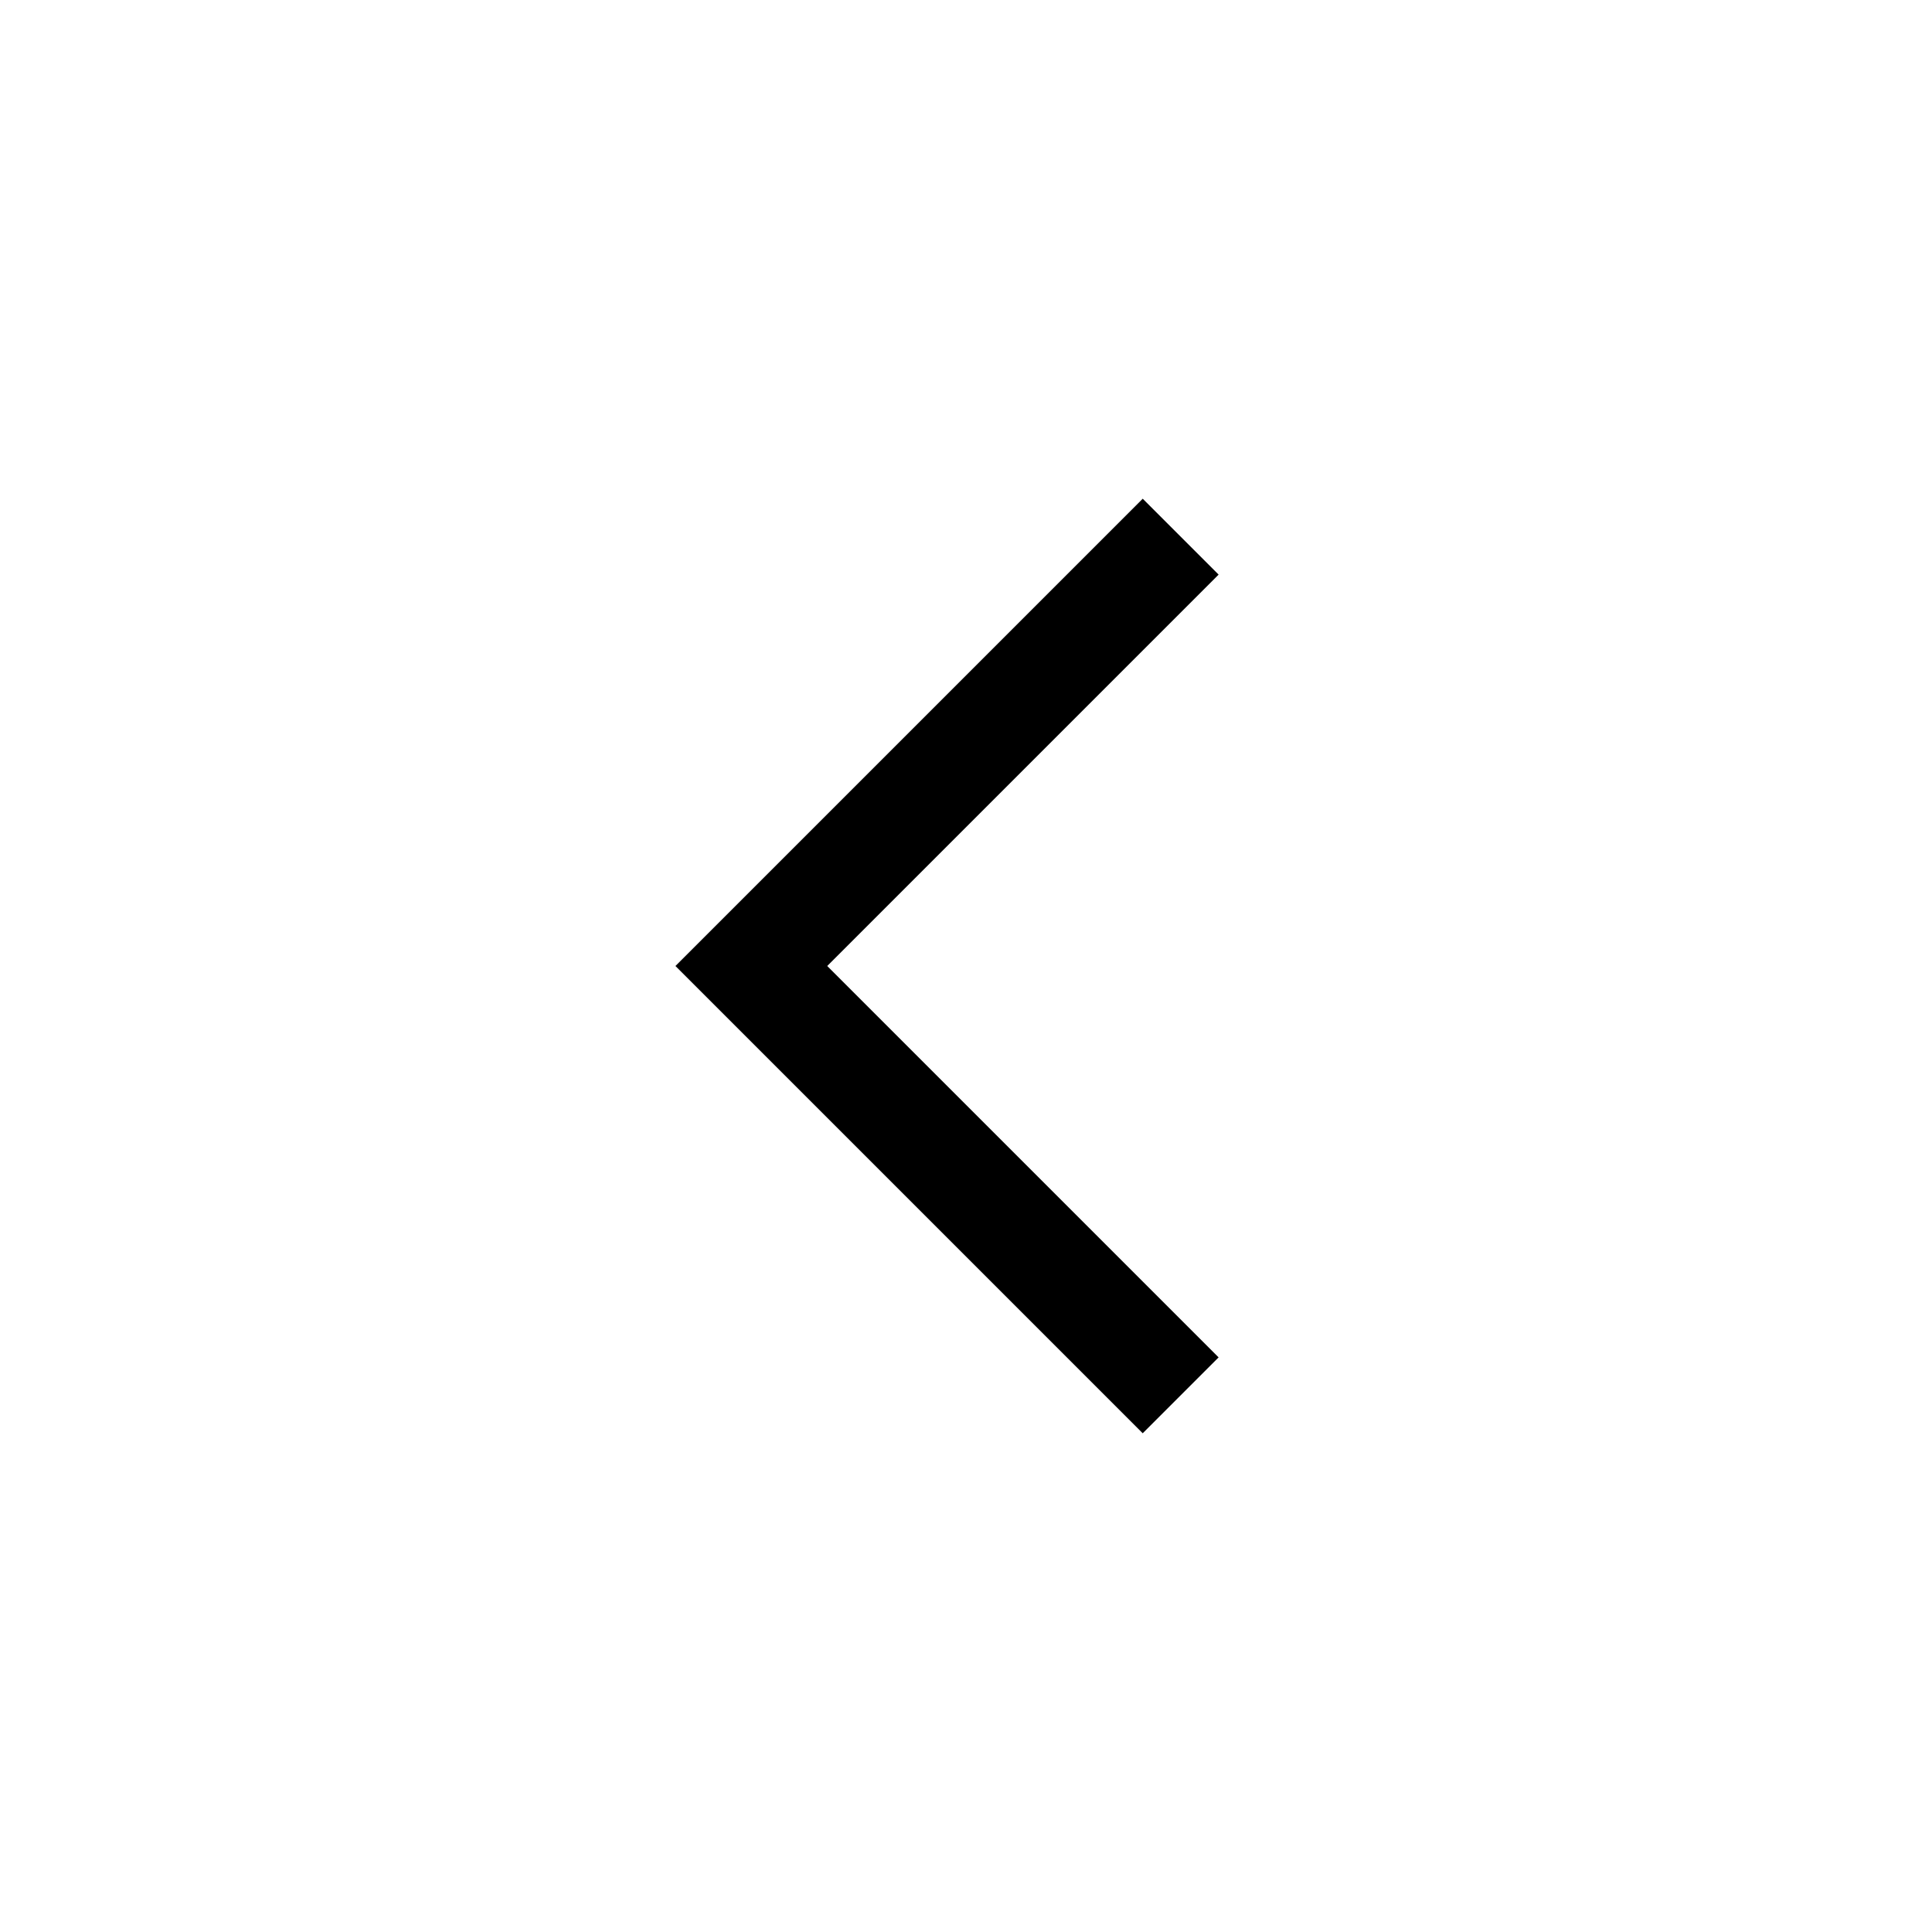
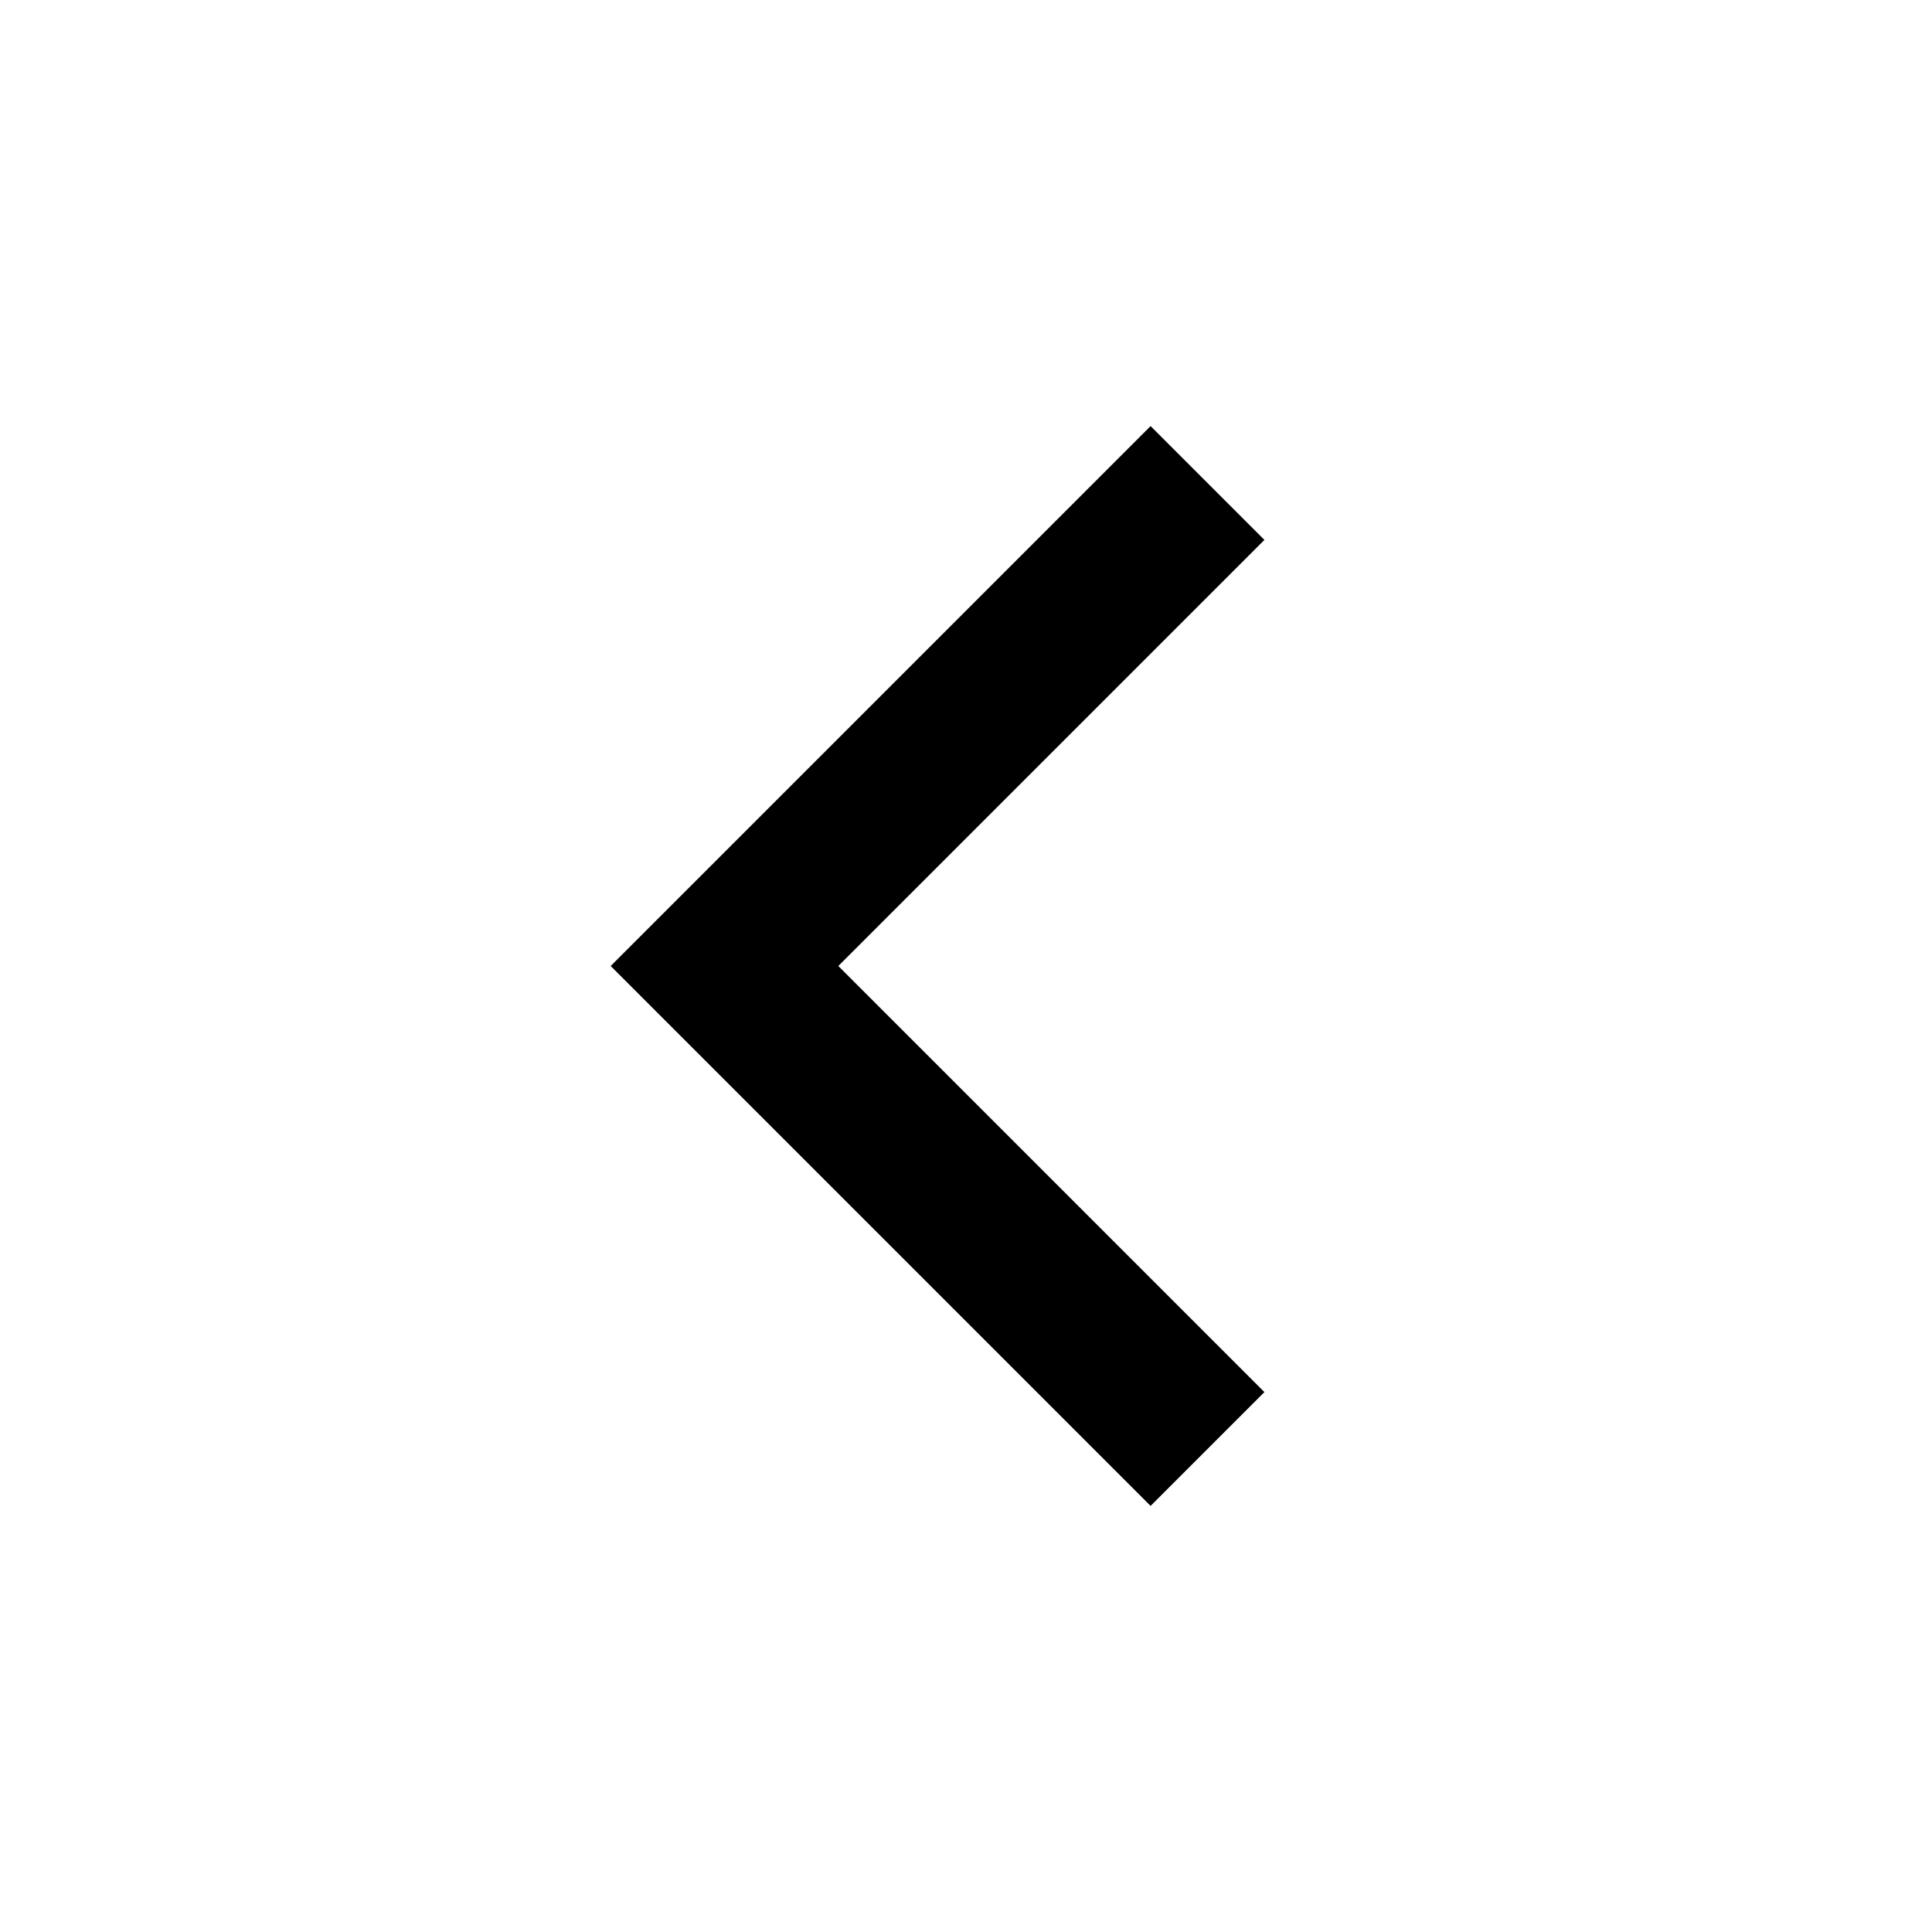
- <svg xmlns="http://www.w3.org/2000/svg" width="36" height="36" viewBox="0 0 36 36">
-   <polygon fill-rule="evenodd" points="21.293 9.293 22.707 10.707 15.414 18 22.707 25.293 21.293 26.707 12.586 18" />
+ <svg xmlns="http://www.w3.org/2000/svg" width="24" height="24" viewBox="0 0 24 24">
+   <path fill-rule="evenodd" d="m14.293 18.707 1.414-1.414L10.414 12l5.293-5.293-1.414-1.414L7.586 12l6.707 6.707Z" clip-rule="evenodd" />
</svg>
